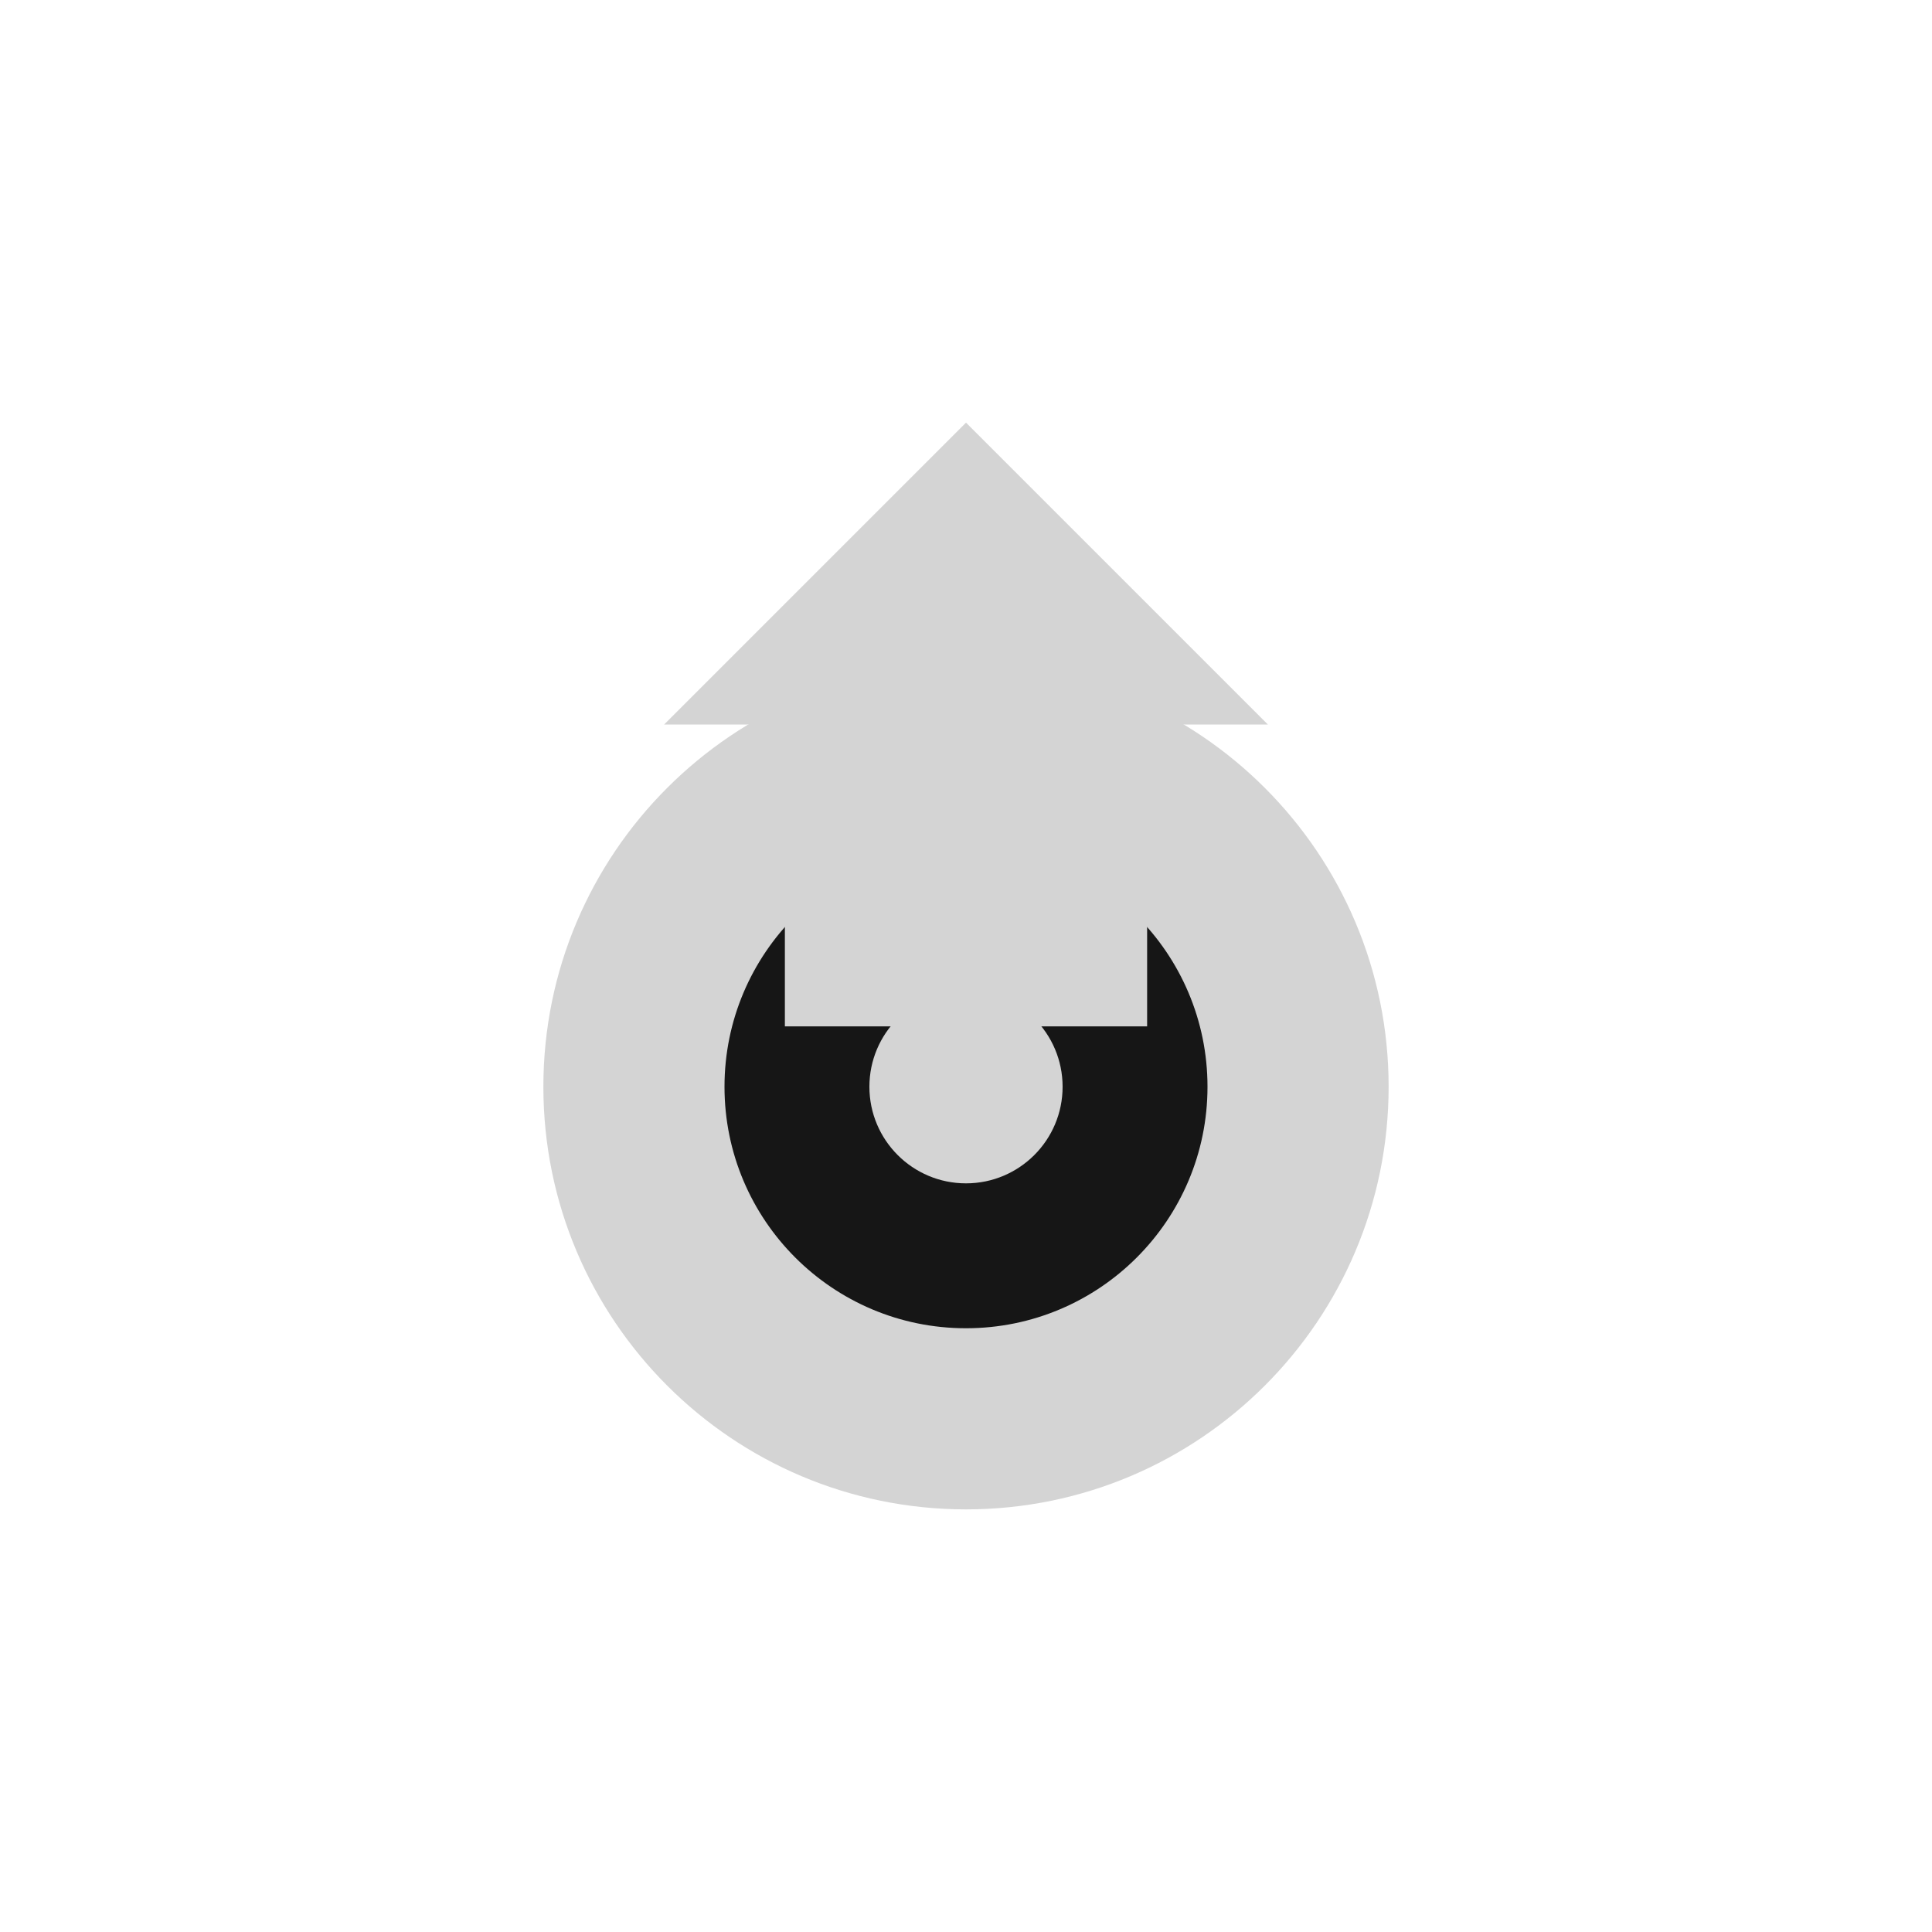
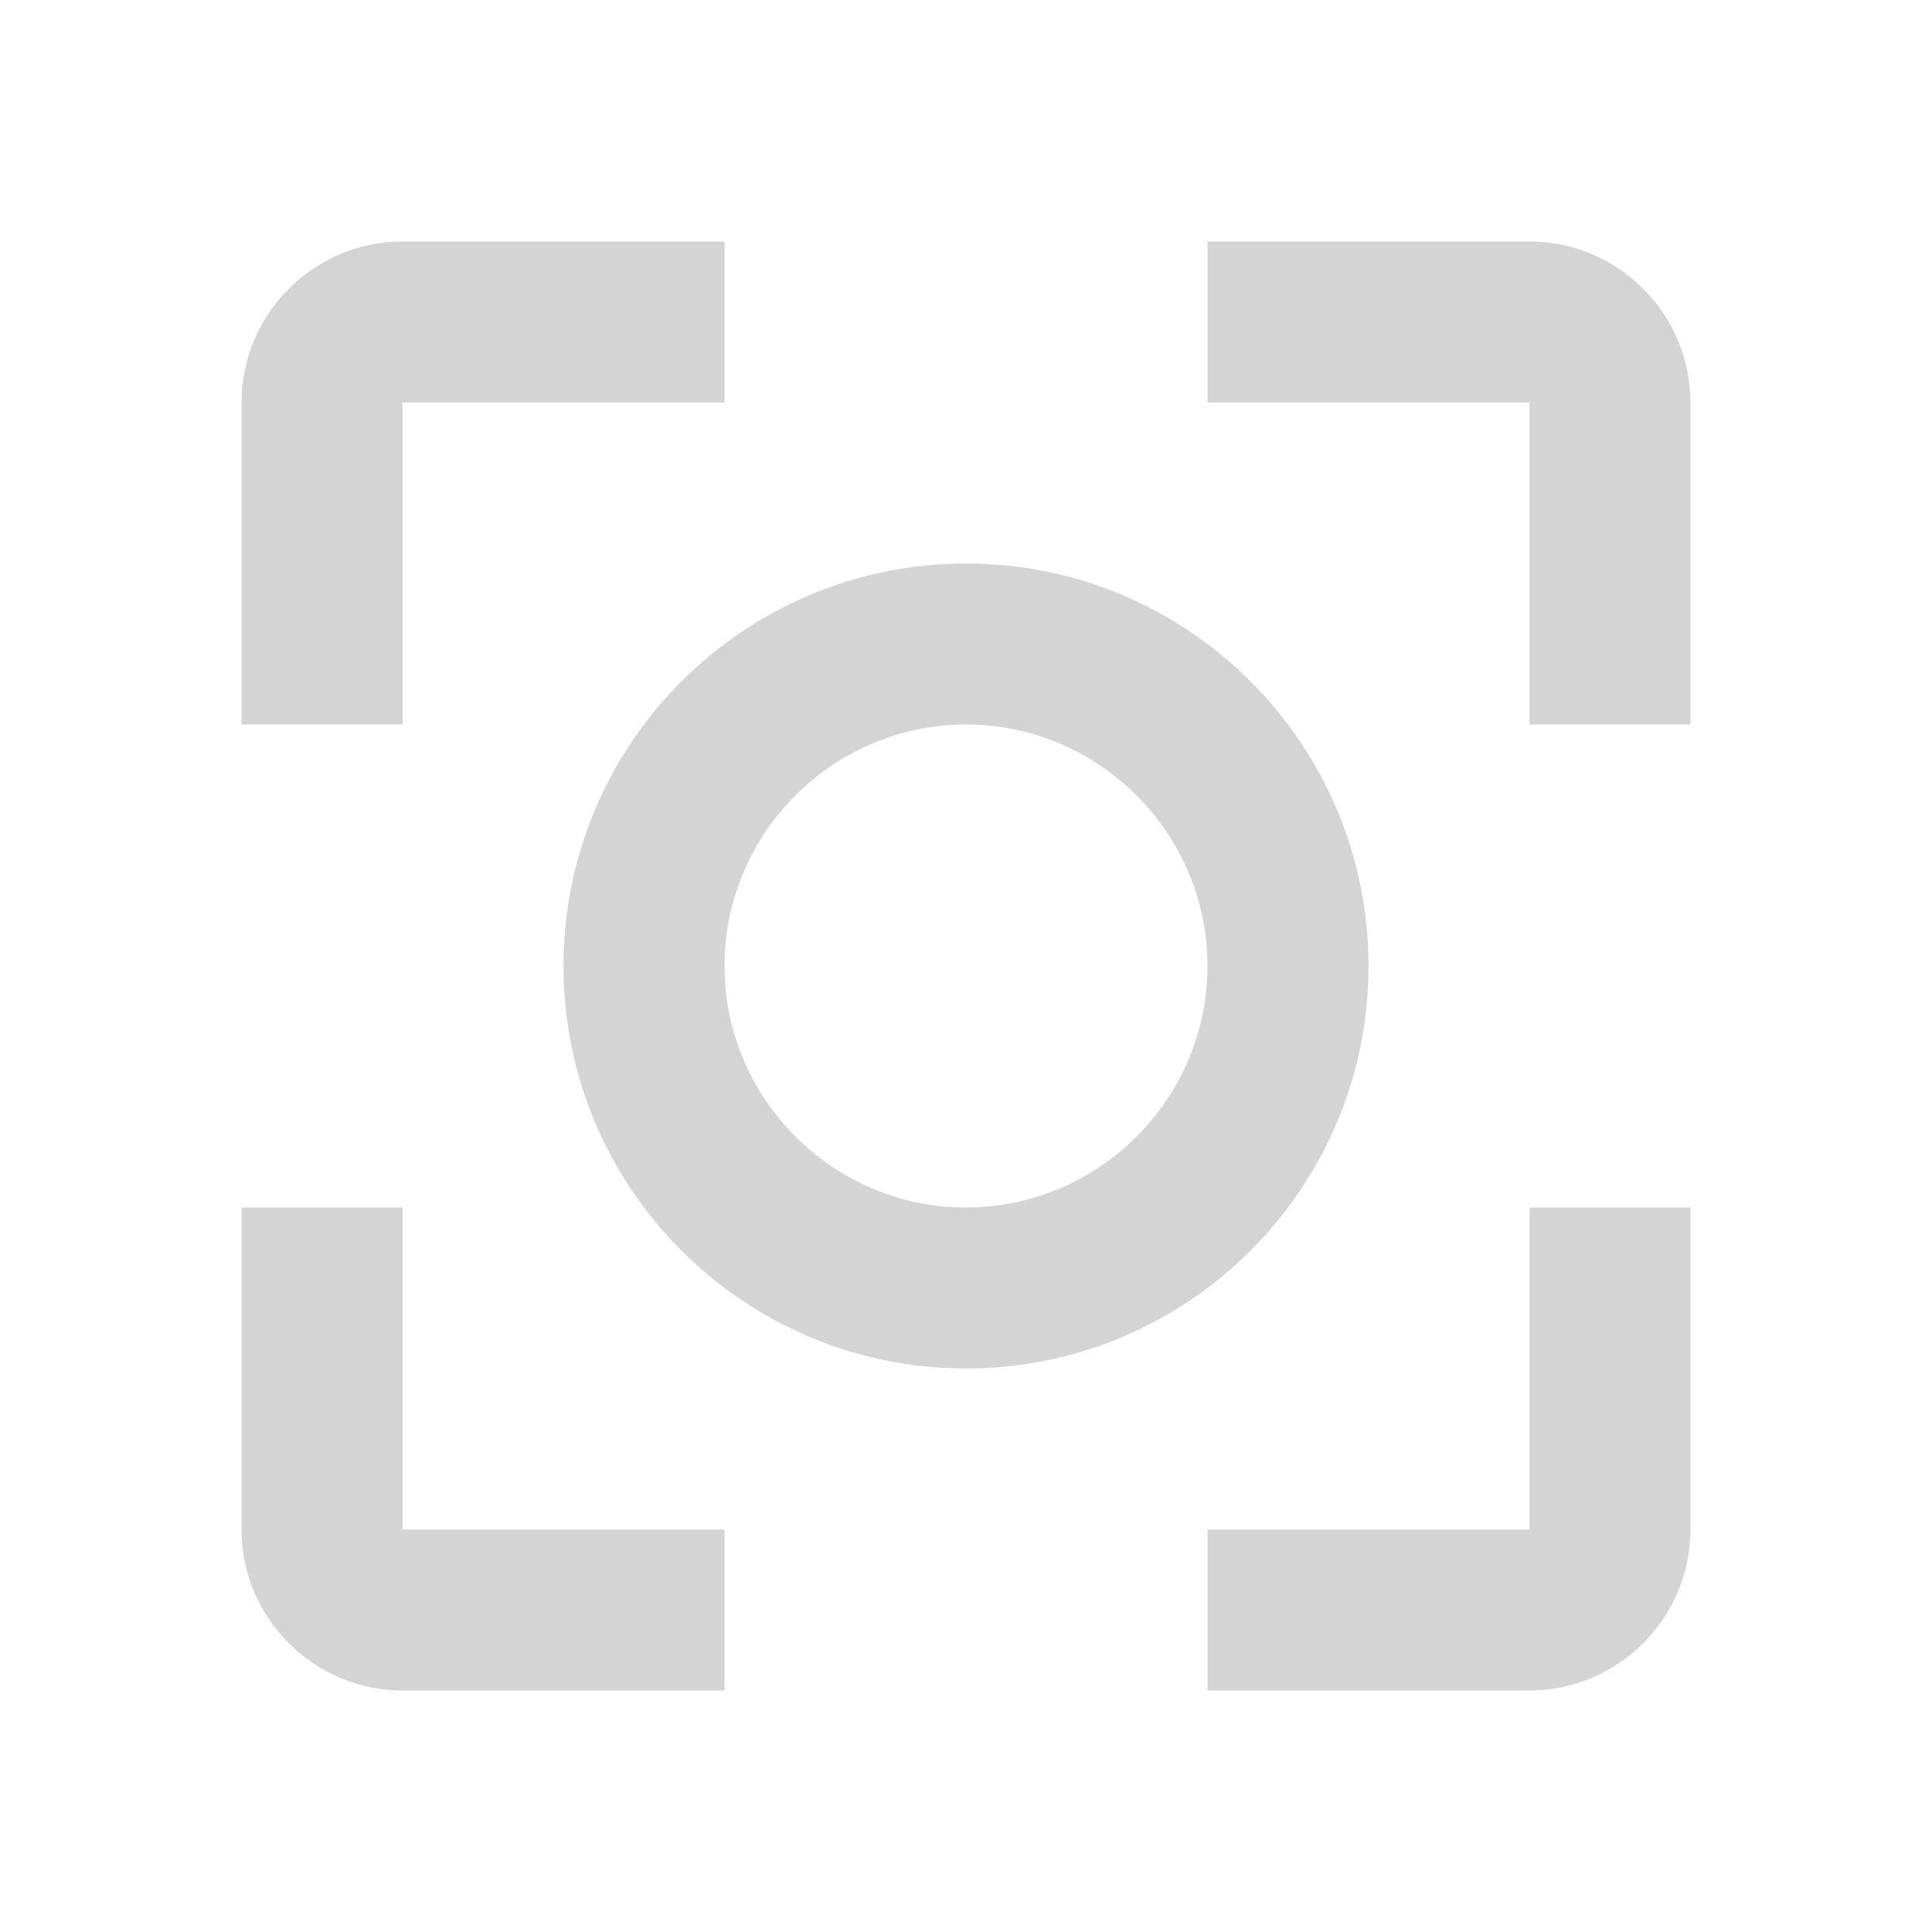
- <svg xmlns="http://www.w3.org/2000/svg" width="16" height="16" viewBox="0 0 16 16">
-   <circle cx="8" cy="9" r="3.5" fill="#D4D4D4" />
-   <circle cx="8" cy="9" r="2" fill="#161616" />
-   <circle cx="8" cy="9" r="0.8" fill="#D4D4D4" />
-   <path d="M8,3.5 L10.5,6 L9.5,6 L9.5,8.5 L6.5,8.5 L6.5,6 L5.5,6 Z" fill="#D4D4D4" />
+ <svg xmlns="http://www.w3.org/2000/svg" height="24" viewBox="0 0 24 24" width="24" fill="#D4D4D4">
+   <path d="M0 0h24v24H0V0z" fill="none" />
+   <path d="M17 12c0-2.76-2.24-5-5-5s-5 2.24-5 5 2.24 5 5 5 5-2.24 5-5zm-5 3c-1.65 0-3-1.35-3-3s1.35-3 3-3 3 1.35 3 3-1.35 3-3 3zm-7 0H3v4c0 1.1.9 2 2 2h4v-2H5v-4zM5 5h4V3H5c-1.1 0-2 .9-2 2v4h2V5zm14-2h-4v2h4v4h2V5c0-1.1-.9-2-2-2zm0 16h-4v2h4c1.1 0 2-.9 2-2v-4h-2v4z" />
</svg>
